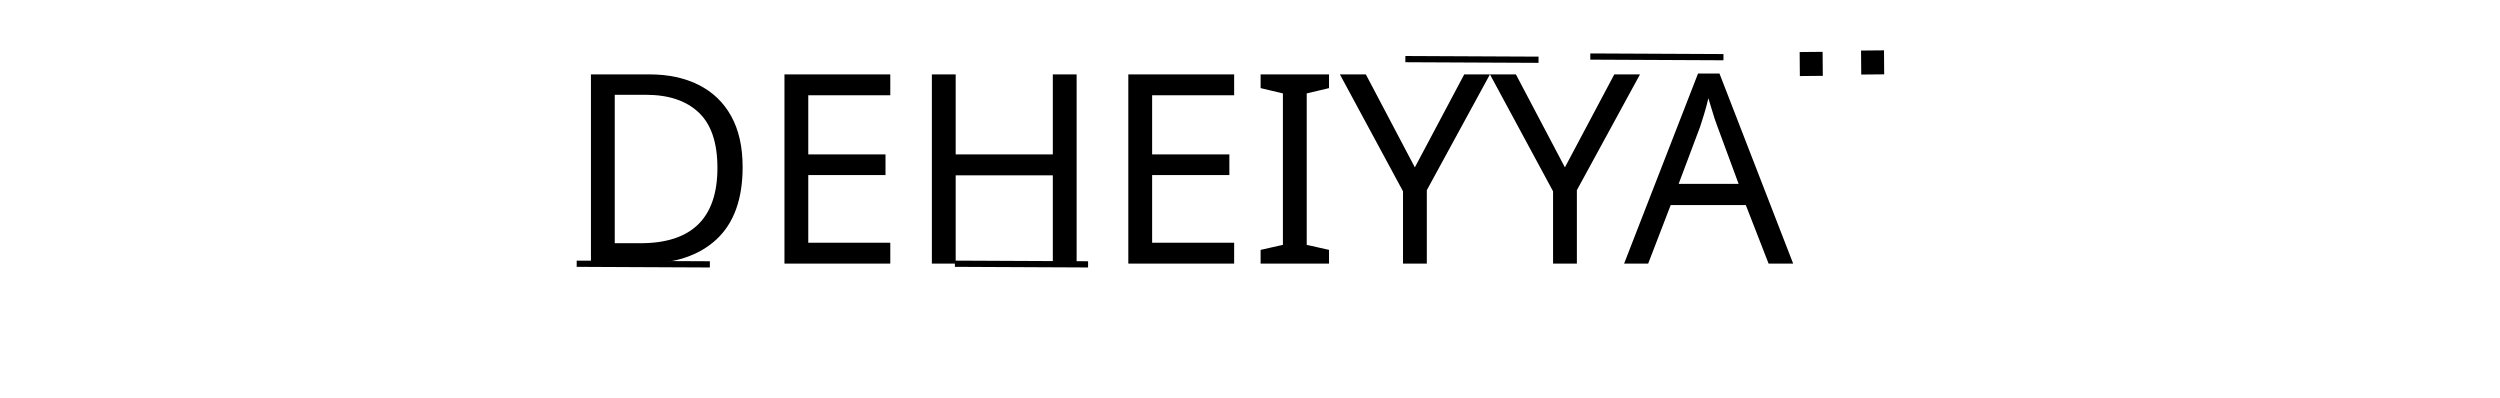
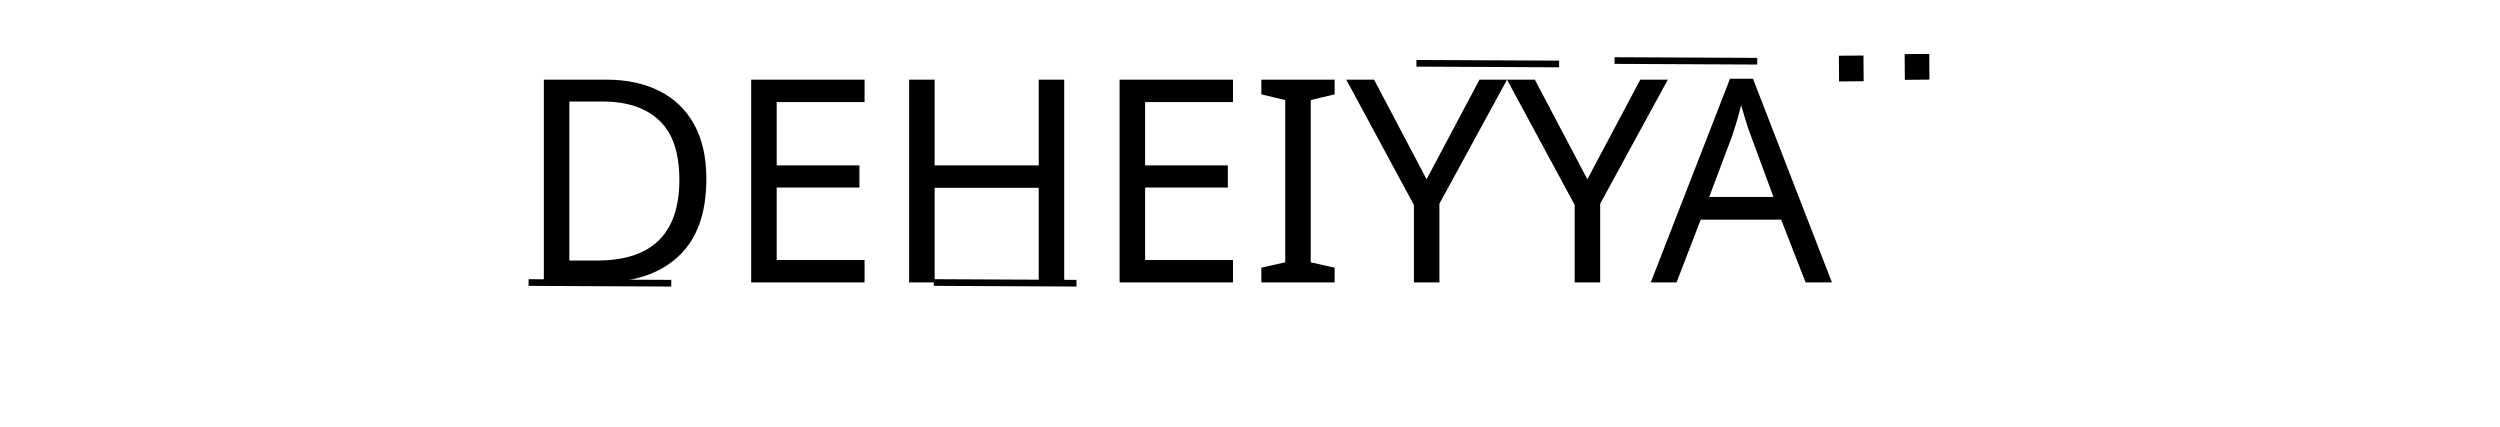
- <svg xmlns="http://www.w3.org/2000/svg" width="219.466" height="34.929" viewBox="371.885 187.609 220.315 64.008" version="1.1" id="svg1" xml:space="preserve">
+ <svg xmlns="http://www.w3.org/2000/svg" width="232.971" height="39.721" viewBox="5.099 -6.019 220.325 64" version="1.1" id="svg1" xml:space="preserve">
  <defs id="defs1" />
-   <g id="layer1" transform="translate(398.0233,-23.34151)">
-     <g id="g152">
-       <g id="g143-7-7" transform="matrix(1.29716,0,0,1.29716,-51.32736,-24.62816)">
-         <path style="opacity:1;fill:#000000;fill-opacity:1;stroke:#000000;stroke-width:0.771;stroke-dasharray:none;stroke-opacity:1" d="m 20.839,214.319 16.515,0.078 z" id="path142-1-5" />
-         <path style="fill:#000000;fill-opacity:1;stroke:#000000;stroke-width:0.771;stroke-dasharray:none;stroke-opacity:1" d="m 67.745,214.318 16.515,0.078 z" id="path142-1-9-9" />
-         <text xml:space="preserve" style="font-style:normal;font-variant:normal;font-weight:normal;font-stretch:normal;font-size:32.878px;font-family:AdvertisingBold;-inkscape-font-specification:'AdvertisingBold, Normal';font-variant-ligatures:normal;font-variant-caps:normal;font-variant-numeric:normal;font-variant-east-asian:normal;writing-mode:lr-tb;direction:ltr;opacity:1;fill:#000000;fill-opacity:1;stroke:none;stroke-width:1.294;stroke-dasharray:none;stroke-opacity:1" x="19.418" y="214.302" id="text138-1-2">
-           <tspan id="tspan138-2-3" style="fill:#000000;fill-opacity:1;stroke-width:1.294" x="19.418" y="214.302">DEHEIYYA</tspan>
-         </text>
-         <rect style="display:inline;fill:#000000;fill-opacity:1;stroke-width:0.163" id="rect74-21-07-6-8-4-8-4-7-3-22" width="2.846" height="2.977" x="-173.834" y="-192.606" transform="matrix(-0.9999586,0.00910384,-0.00805361,-0.9999676,0,0)" d="m -1851.77,-401.974 18.454,-1.9e-4 -8e-4,-18.161 -18.454,1.9e-4 z" />
-         <rect style="display:inline;fill:#000000;fill-opacity:1;stroke-width:0.163" id="rect74-21-07-6-8-4-8-4-4-1-3" width="2.846" height="2.977" x="-181.448" y="-192.489" transform="matrix(-0.9999586,0.00910384,-0.00805361,-0.9999676,0,0)" d="m -1900.024,-401.278 18.454,-1.9e-4 -7e-4,-18.163 -18.454,1.9e-4 z" />
-         <path style="fill:#000000;fill-opacity:1;stroke:#000000;stroke-width:0.771;stroke-dasharray:none;stroke-opacity:1" d="m 123.61,188.942 16.515,0.078 z" id="path142-1-7-1" />
-         <path style="fill:#000000;fill-opacity:1;stroke:#000000;stroke-width:0.771;stroke-dasharray:none;stroke-opacity:1" d="m 146.544,188.623 16.515,0.078 z" id="path142-1-78-9" />
-       </g>
-     </g>
+   <g id="g143-7-7" transform="matrix(1.29716,0,0,1.29716,-20.09022,-241.603)">
+     <path style="opacity:1;fill:#000000;fill-opacity:1;stroke:#000000;stroke-width:0.771;stroke-dasharray:none;stroke-opacity:1" d="m 20.839,214.319 16.515,0.078 z" id="path142-1-5" />
+     <path style="fill:#000000;fill-opacity:1;stroke:#000000;stroke-width:0.771;stroke-dasharray:none;stroke-opacity:1" d="m 67.745,214.318 16.515,0.078 z" id="path142-1-9-9" />
+     <text xml:space="preserve" style="font-style:normal;font-variant:normal;font-weight:normal;font-stretch:normal;font-size:32.878px;font-family:AdvertisingBold;-inkscape-font-specification:'AdvertisingBold, Normal';font-variant-ligatures:normal;font-variant-caps:normal;font-variant-numeric:normal;font-variant-east-asian:normal;writing-mode:lr-tb;direction:ltr;opacity:1;fill:#000000;fill-opacity:1;stroke:none;stroke-width:1.294;stroke-dasharray:none;stroke-opacity:1" x="19.418" y="214.302" id="text138-1-2">
+       <tspan id="tspan138-2-3" style="fill:#000000;fill-opacity:1;stroke-width:1.294" x="19.418" y="214.302">DEHEIYYA</tspan>
+     </text>
+     <rect style="display:inline;fill:#000000;fill-opacity:1;stroke-width:0.163" id="rect74-21-07-6-8-4-8-4-7-3-22" width="2.846" height="2.977" x="-173.834" y="-192.606" transform="matrix(-0.9999586,0.00910384,-0.00805361,-0.9999676,0,0)" d="m -1851.77,-401.974 18.454,-1.9e-4 -8e-4,-18.161 -18.454,1.9e-4 z" />
+     <rect style="display:inline;fill:#000000;fill-opacity:1;stroke-width:0.163" id="rect74-21-07-6-8-4-8-4-4-1-3" width="2.846" height="2.977" x="-181.448" y="-192.489" transform="matrix(-0.9999586,0.00910384,-0.00805361,-0.9999676,0,0)" d="m -1900.024,-401.278 18.454,-1.9e-4 -7e-4,-18.163 -18.454,1.9e-4 z" />
+     <path style="fill:#000000;fill-opacity:1;stroke:#000000;stroke-width:0.771;stroke-dasharray:none;stroke-opacity:1" d="m 123.61,188.942 16.515,0.078 z" id="path142-1-7-1" />
+     <path style="fill:#000000;fill-opacity:1;stroke:#000000;stroke-width:0.771;stroke-dasharray:none;stroke-opacity:1" d="m 146.544,188.623 16.515,0.078 z" id="path142-1-78-9" />
  </g>
</svg>
